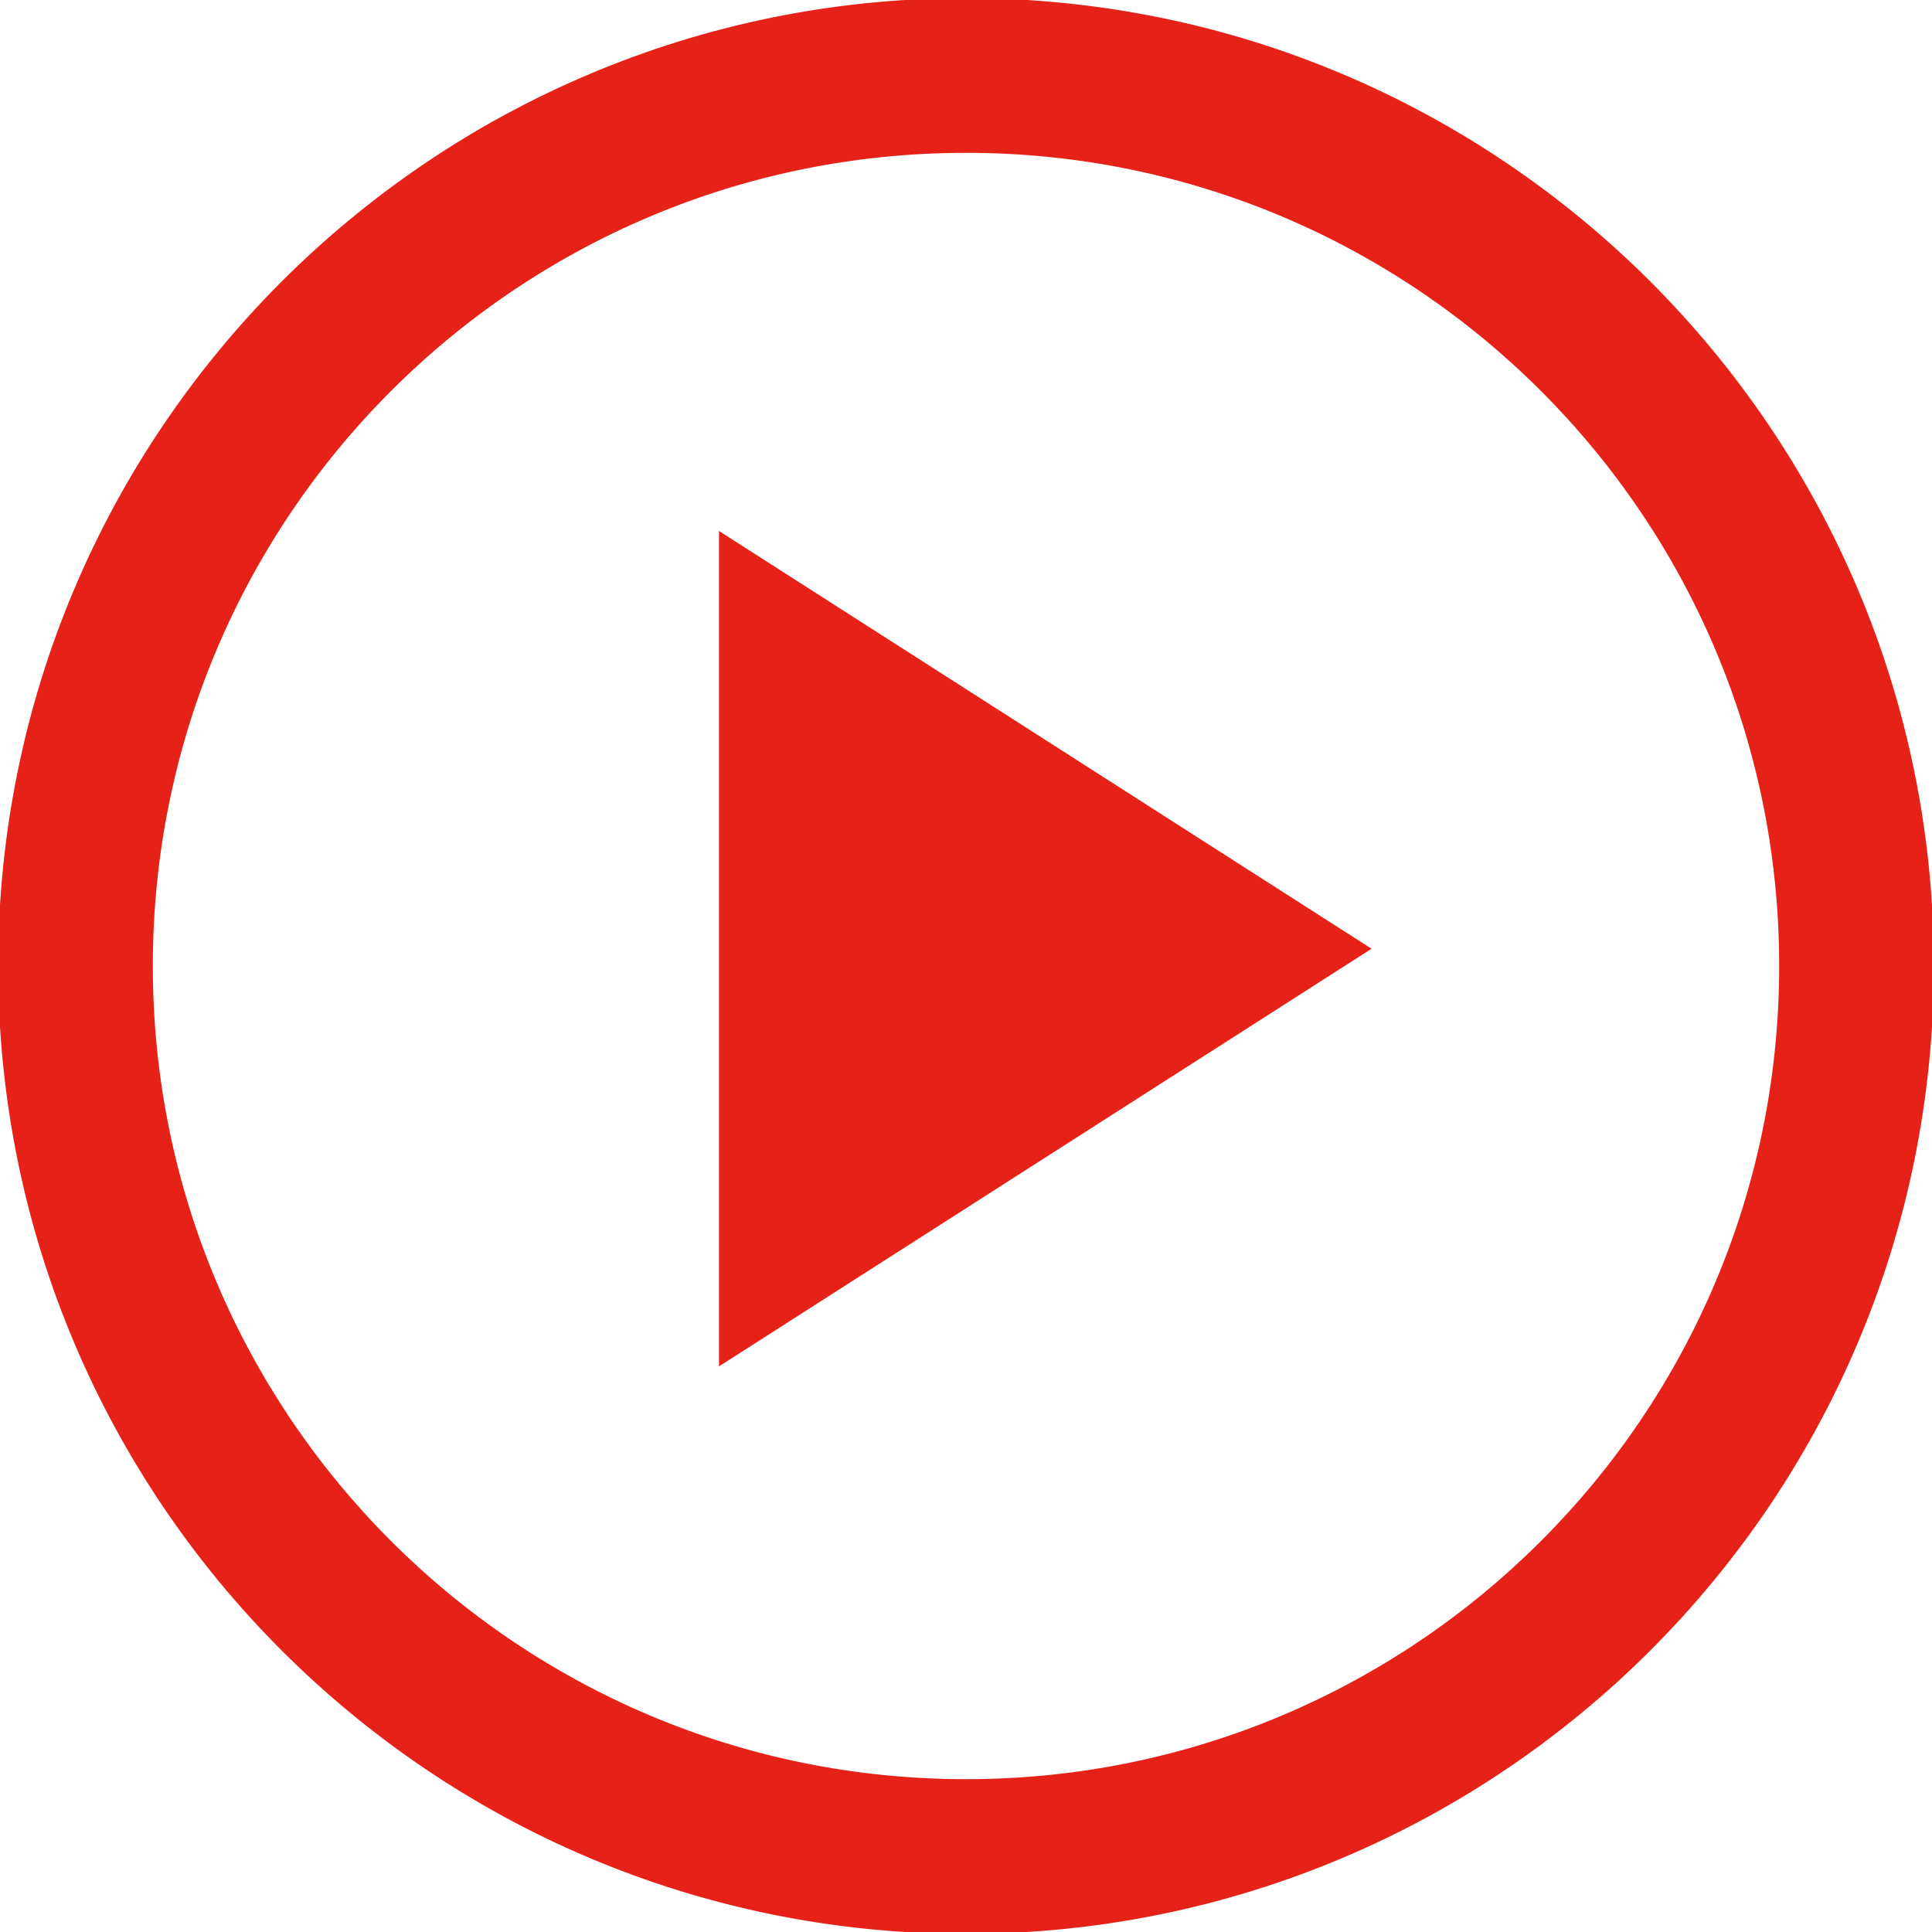
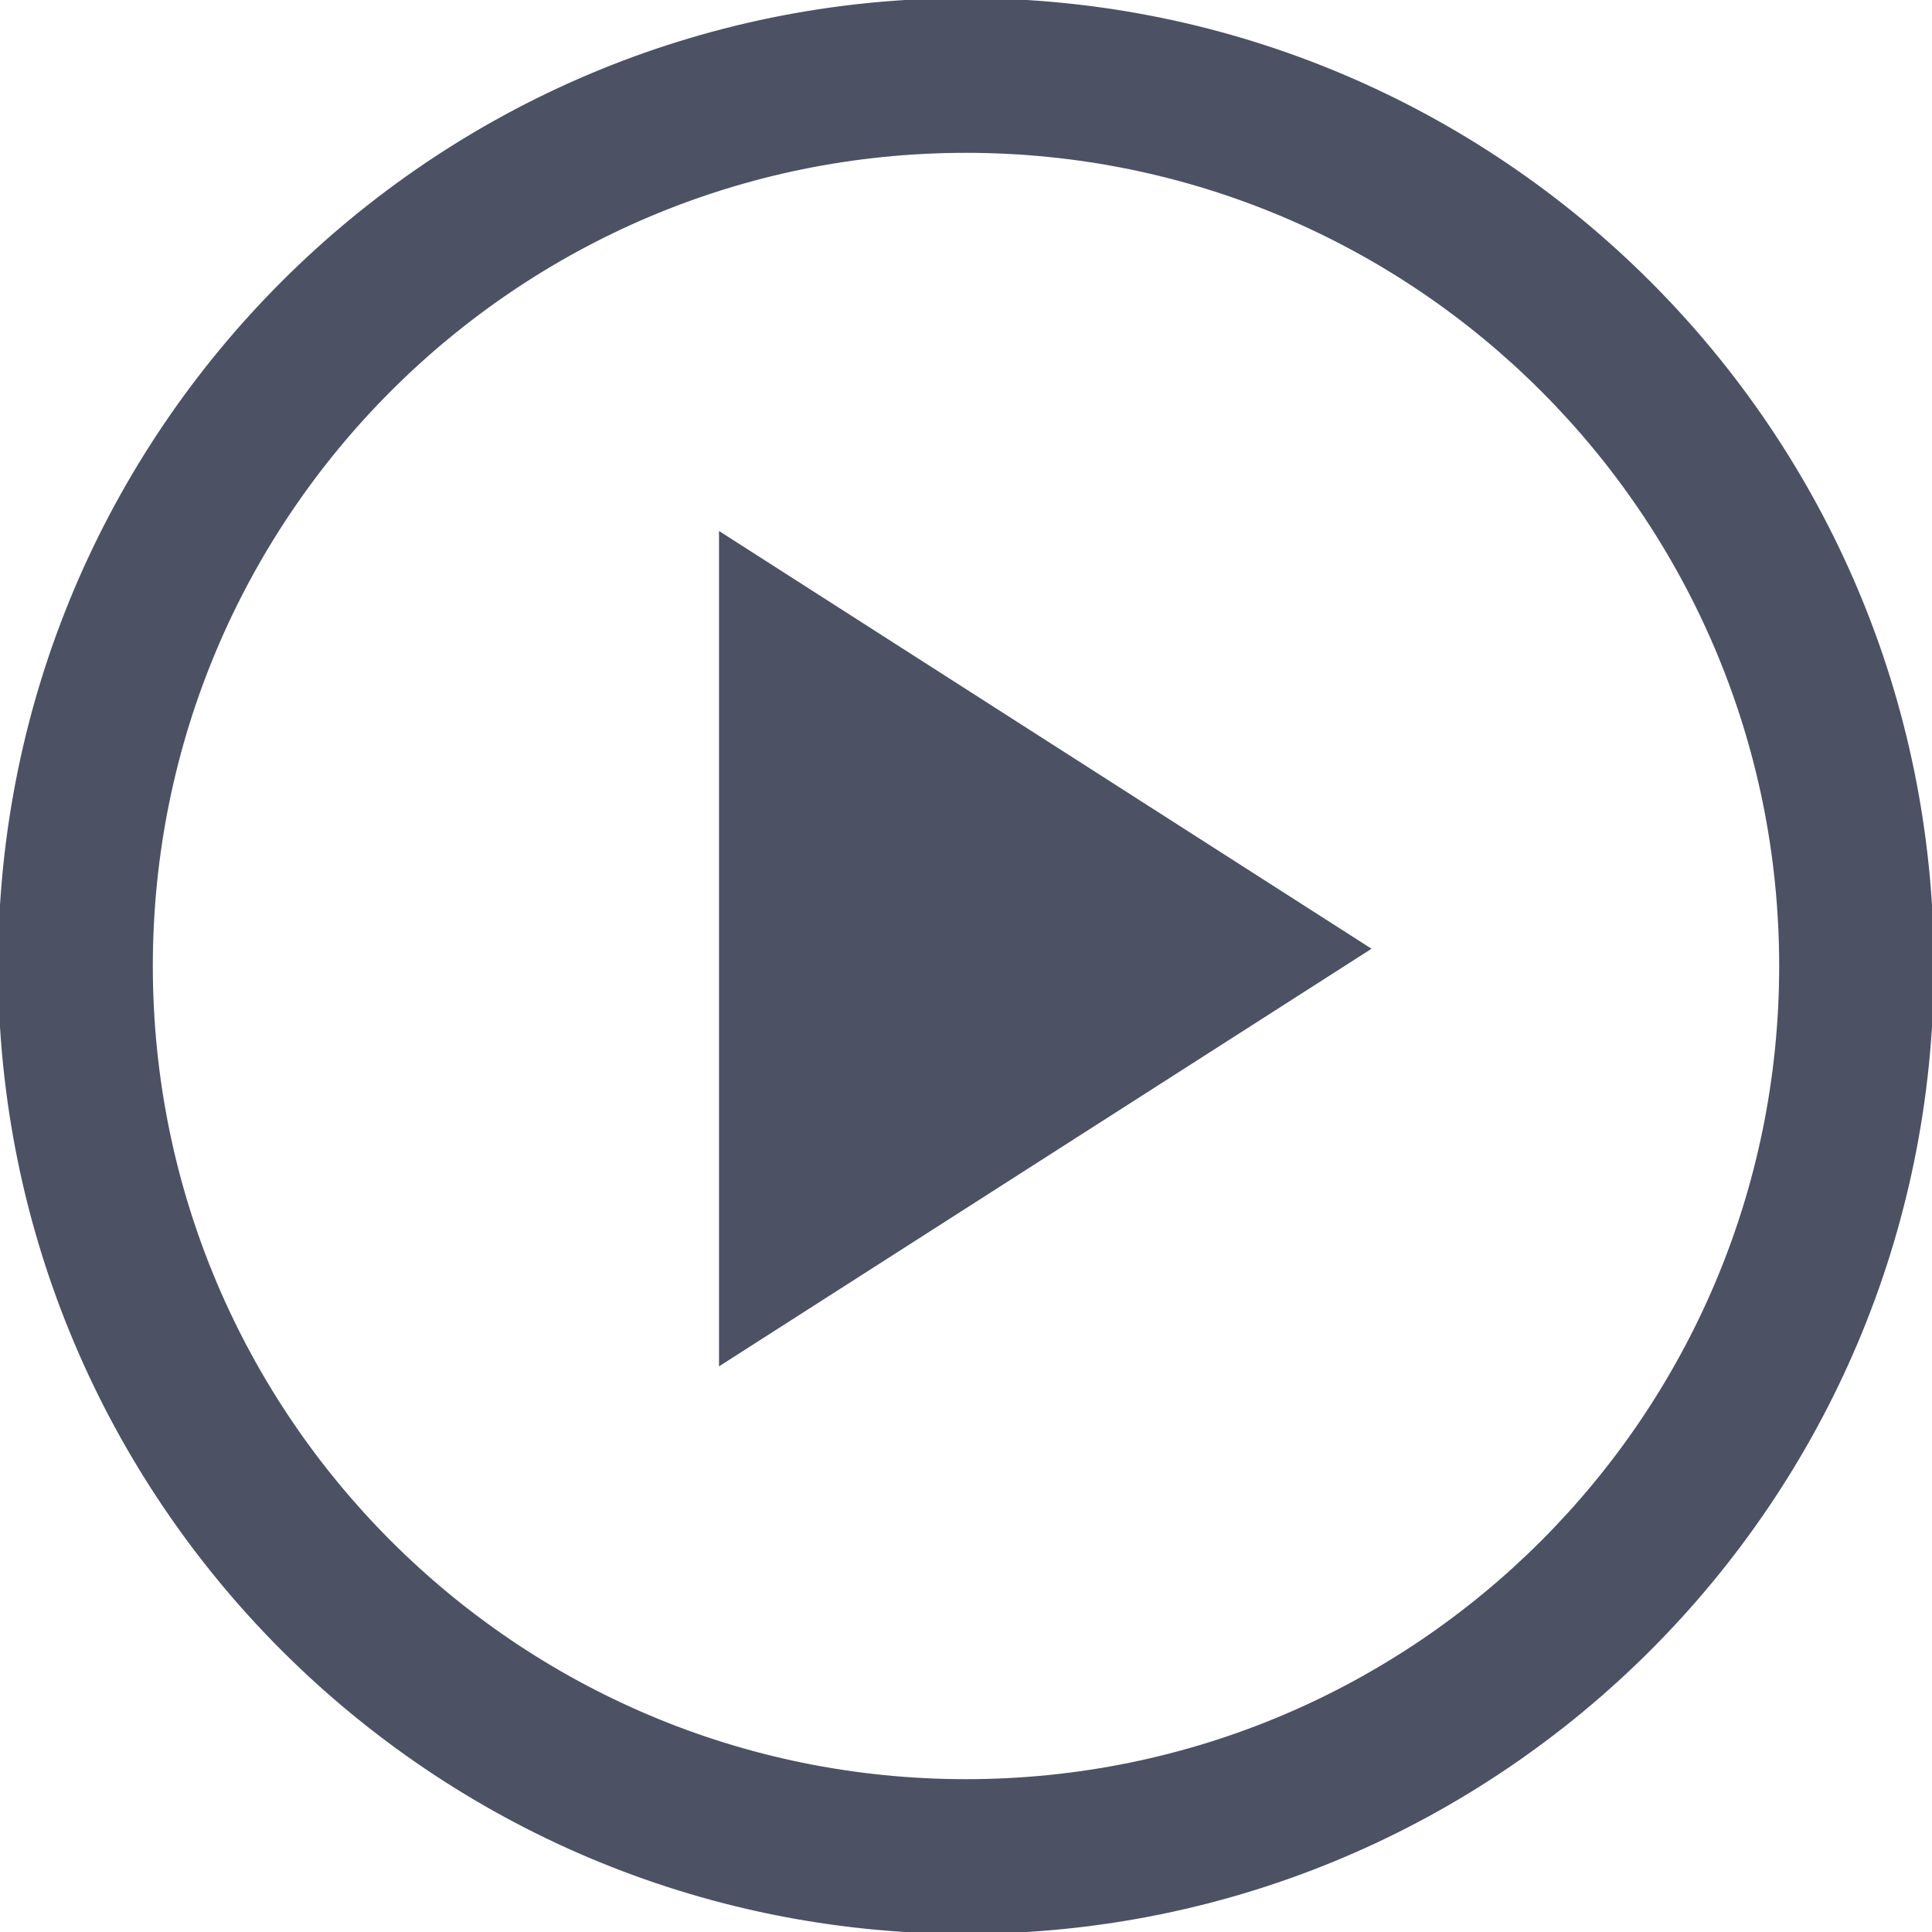
<svg xmlns="http://www.w3.org/2000/svg" version="1.1" id="Capa_1" x="0px" y="0px" width="512px" height="512px" viewBox="0 0 512 512" enable-background="new 0 0 512 512" xml:space="preserve">
  <defs id="defs4494" />
-   <path id="path4485" d="M 256,0 C 114.609,0 0,114.609 0,256 0,397.391 114.609,512 256,512 397.391,512 512,397.391 512,256 512,114.609 397.391,0 256,0 Z m 0,472 C 136.703,472 40,375.297 40,256 40,136.703 136.703,40 256,40 c 119.297,0 216,96.703 216,216 0,119.297 -96.703,216 -216,216 z" style="stroke:#e62117;stroke-opacity:1;fill:#e62117;fill-opacity:1;opacity:1" />
-   <path id="path11165" d="M 190.544,140.717 363.471,251.427 190.544,362.099 Z" style="fill:#e62117;stroke-width:0.879;opacity:1" />
+   <path id="path4485" d="M 256,0 C 114.609,0 0,114.609 0,256 0,397.391 114.609,512 256,512 397.391,512 512,397.391 512,256 512,114.609 397.391,0 256,0 Z m 0,472 C 136.703,472 40,375.297 40,256 40,136.703 136.703,40 256,40 c 119.297,0 216,96.703 216,216 0,119.297 -96.703,216 -216,216 z" style="stroke:#4c5164;stroke-opacity:1;fill:#4c5164;fill-opacity:1;opacity:1" />
+   <path id="path11165" d="M 190.544,140.717 363.471,251.427 190.544,362.099 Z" style="fill:#4c5164;stroke-width:0.879;opacity:1" />
</svg>
